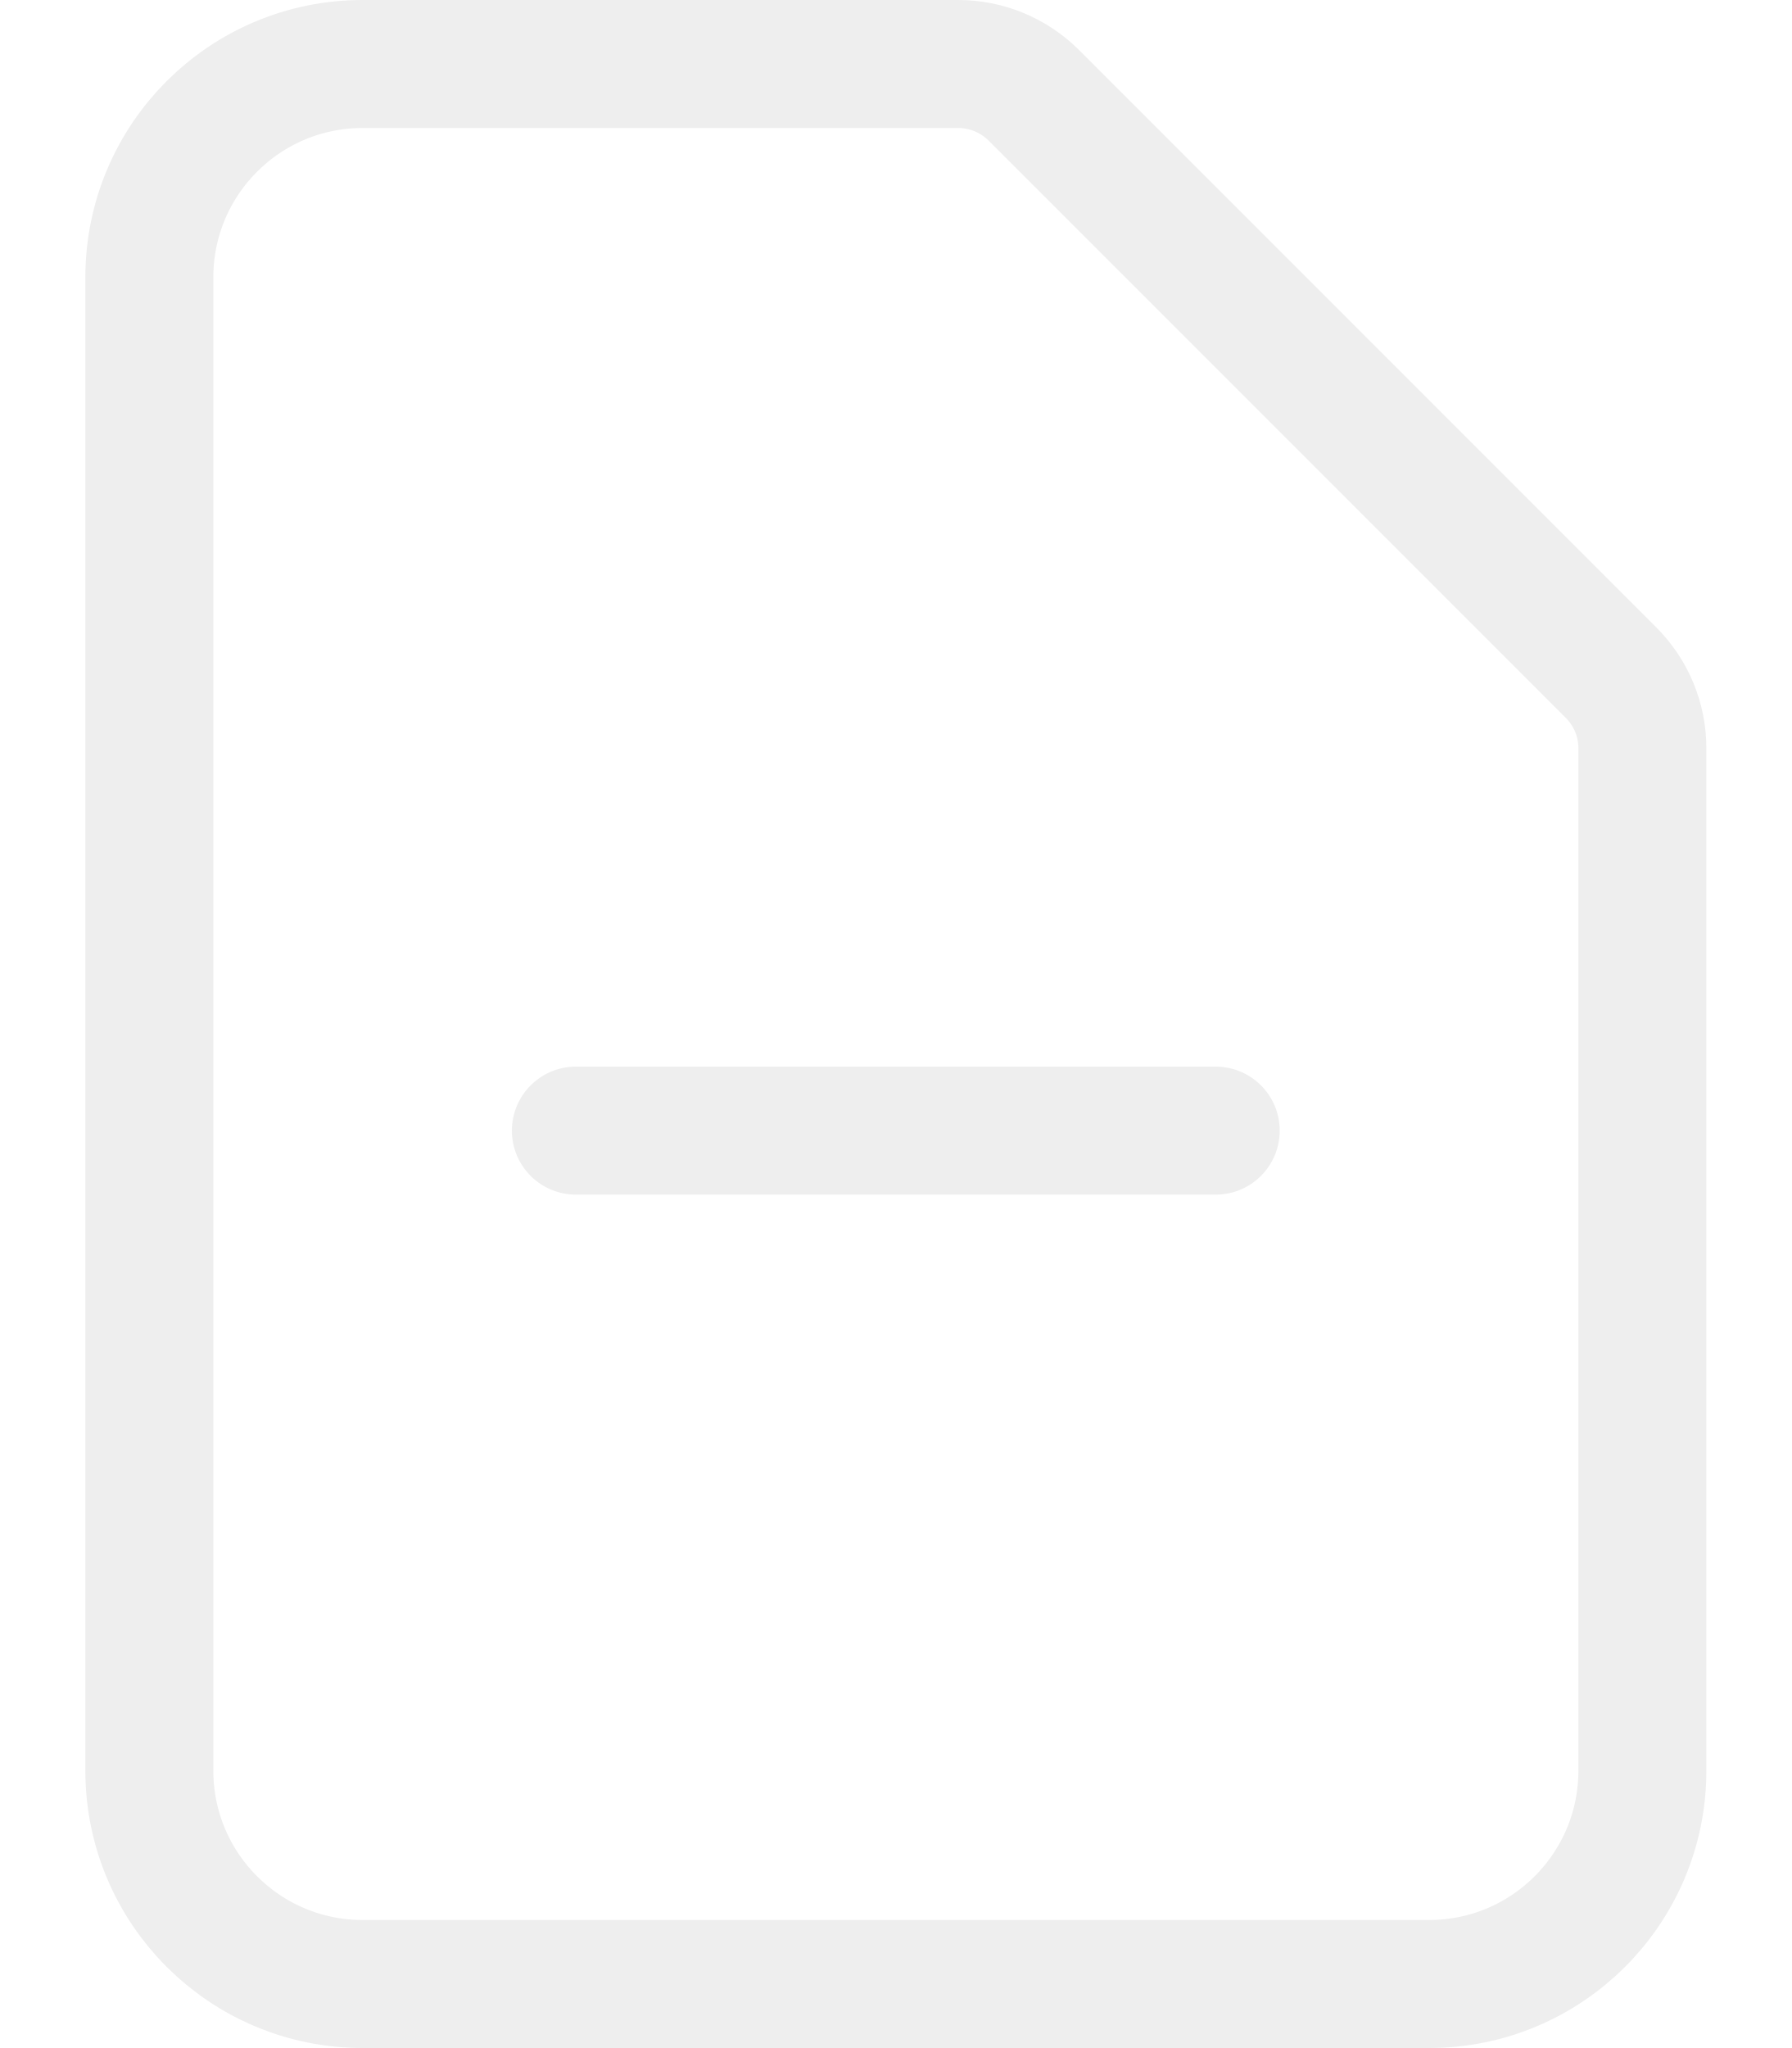
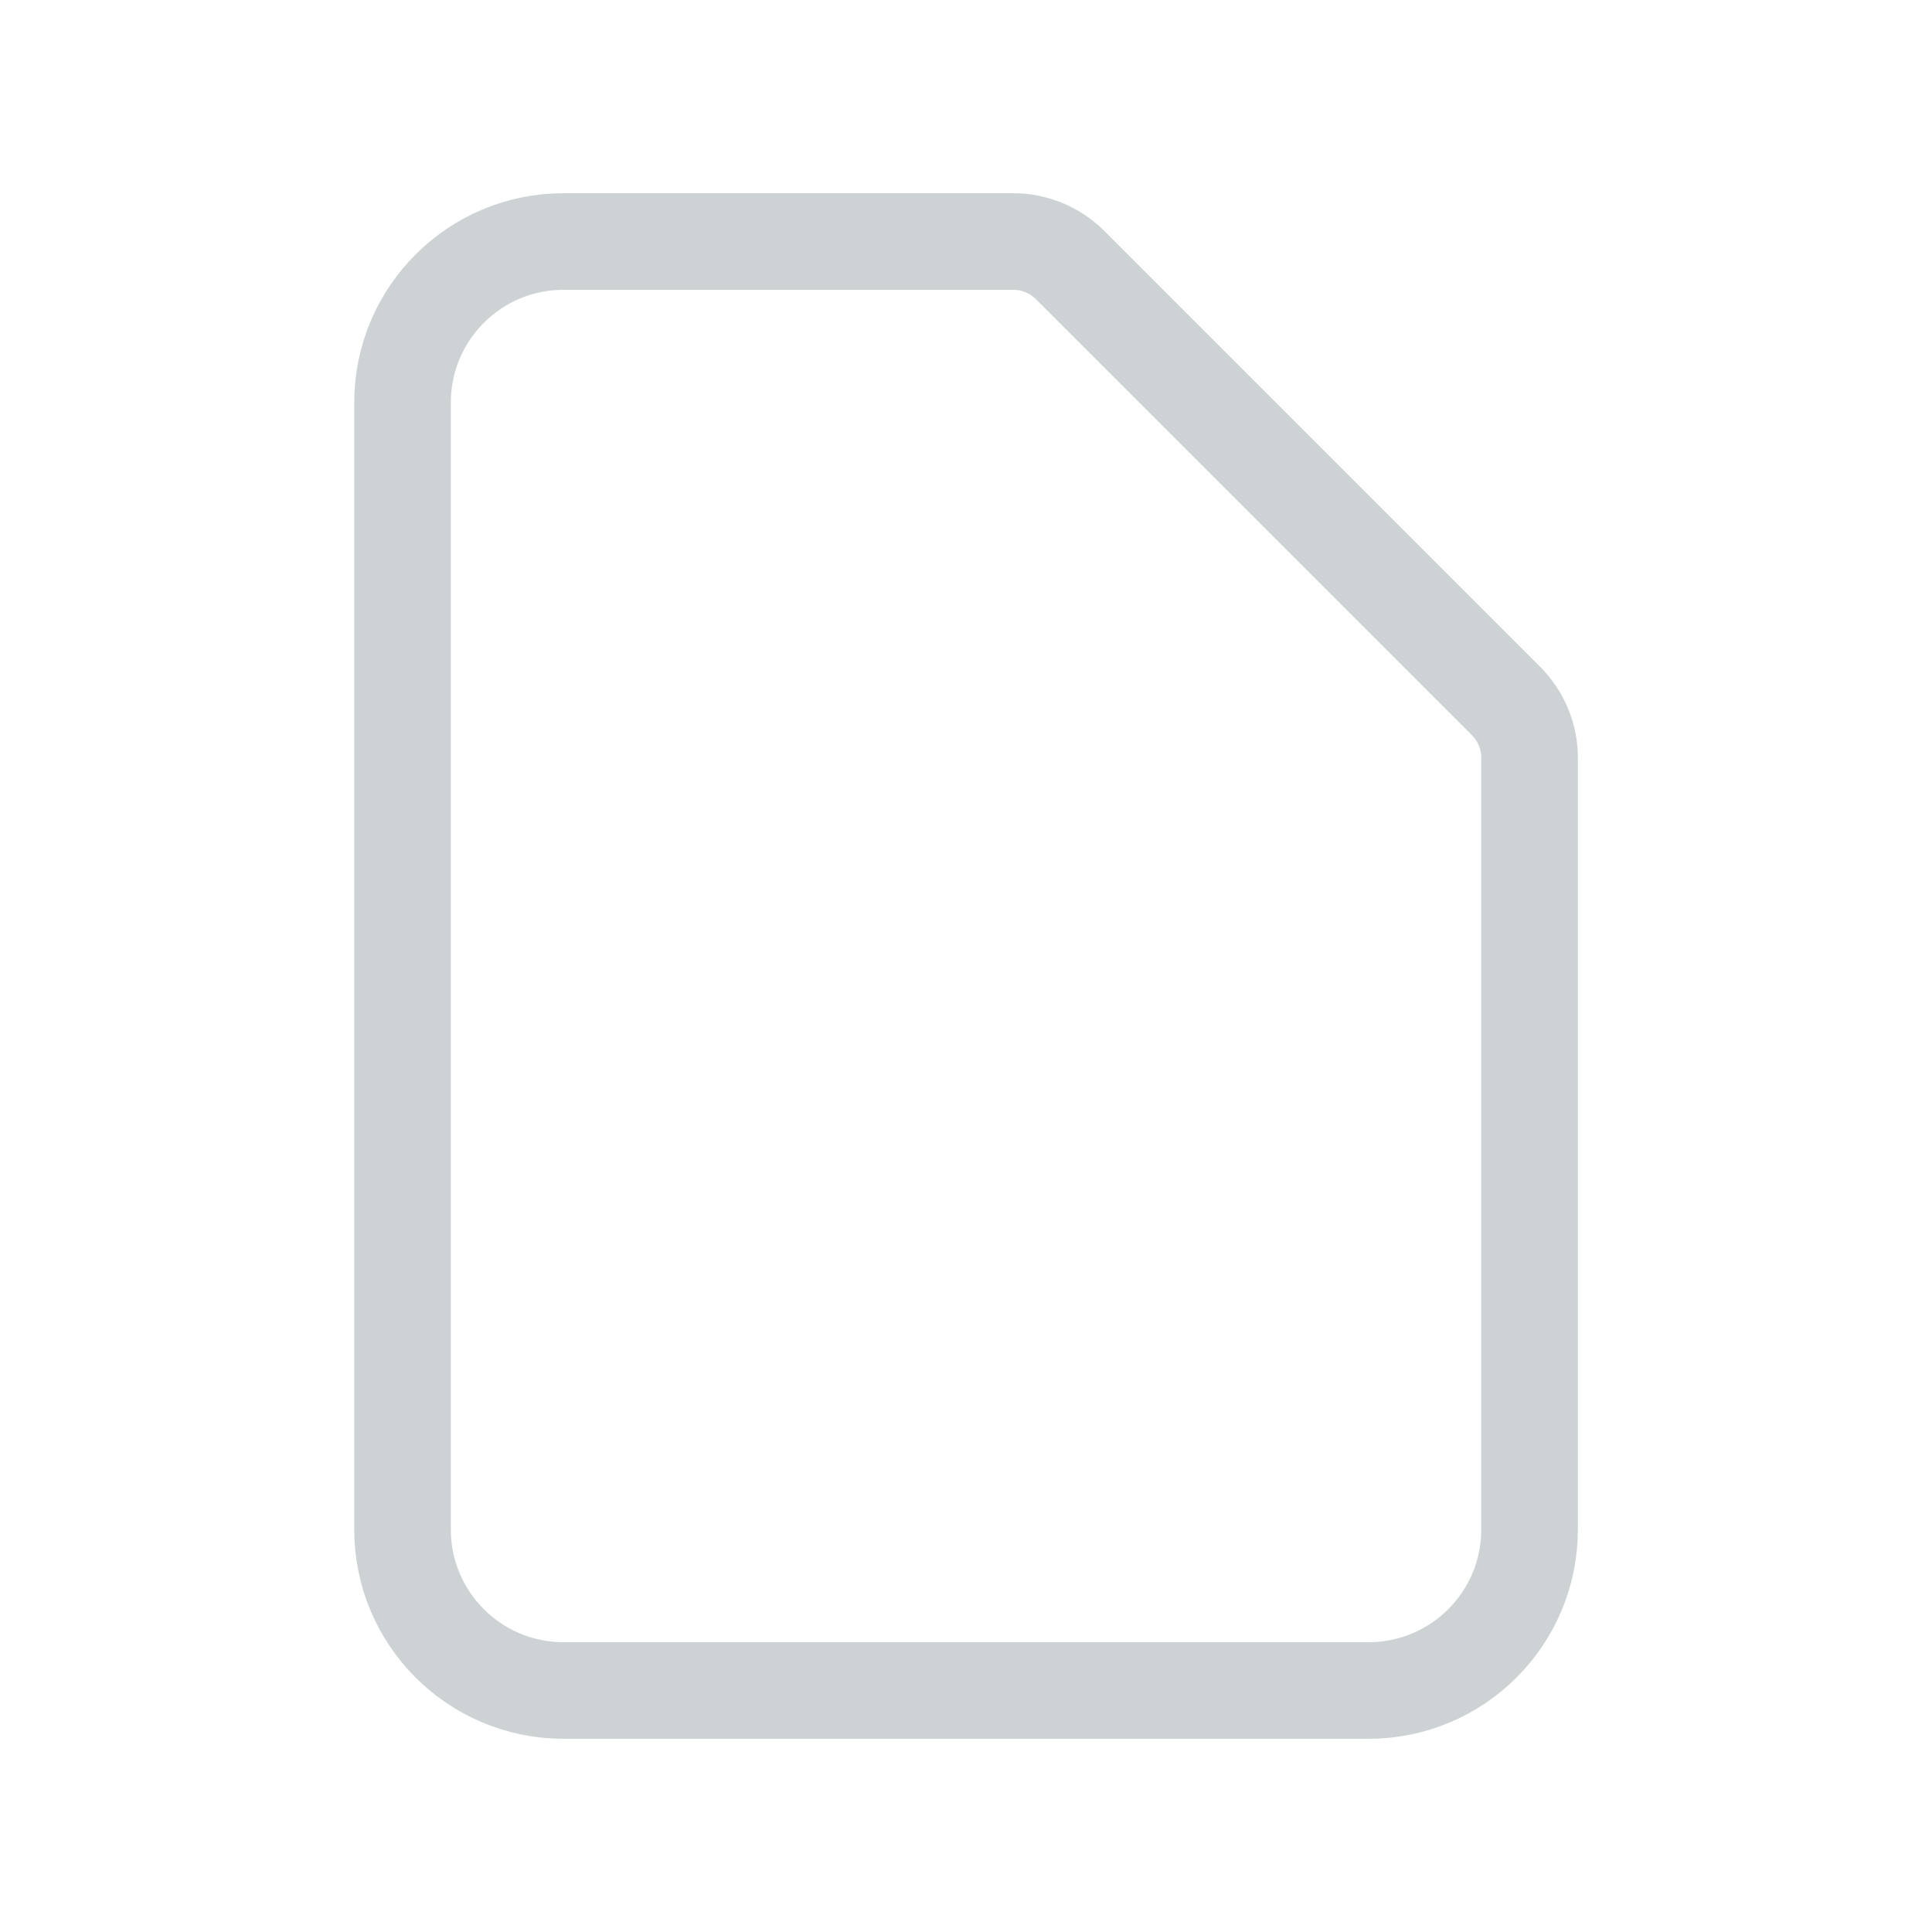
- <svg xmlns="http://www.w3.org/2000/svg" width="14" height="16" viewBox="0 0 14 16" fill="none">
-   <path d="M4.5 8.833H9.5M11.167 15.5H2.834C1.913 15.5 1.167 14.754 1.167 13.833V2.167C1.167 1.246 1.913 0.5 2.834 0.5H7.488C7.709 0.5 7.921 0.588 8.078 0.744L12.59 5.256C12.746 5.412 12.834 5.624 12.834 5.845V13.833C12.834 14.754 12.088 15.5 11.167 15.5Z" stroke="#EEEEEE" stroke-linecap="round" stroke-linejoin="round" />
+ <svg xmlns="http://www.w3.org/2000/svg" width="20" height="20" viewBox="0 0 20 20" fill="none">
+   <path d="M5.834 17.5H14.167C15.088 17.5 15.834 16.754 15.834 15.833V7.845C15.834 7.624 15.746 7.412 15.59 7.256L11.078 2.744C10.921 2.588 10.71 2.5 10.489 2.5H5.834C4.913 2.5 4.167 3.246 4.167 4.167V15.833C4.167 16.754 4.913 17.5 5.834 17.5Z" stroke="#CDD3D4" stroke-linecap="round" stroke-linejoin="round" />
</svg>
